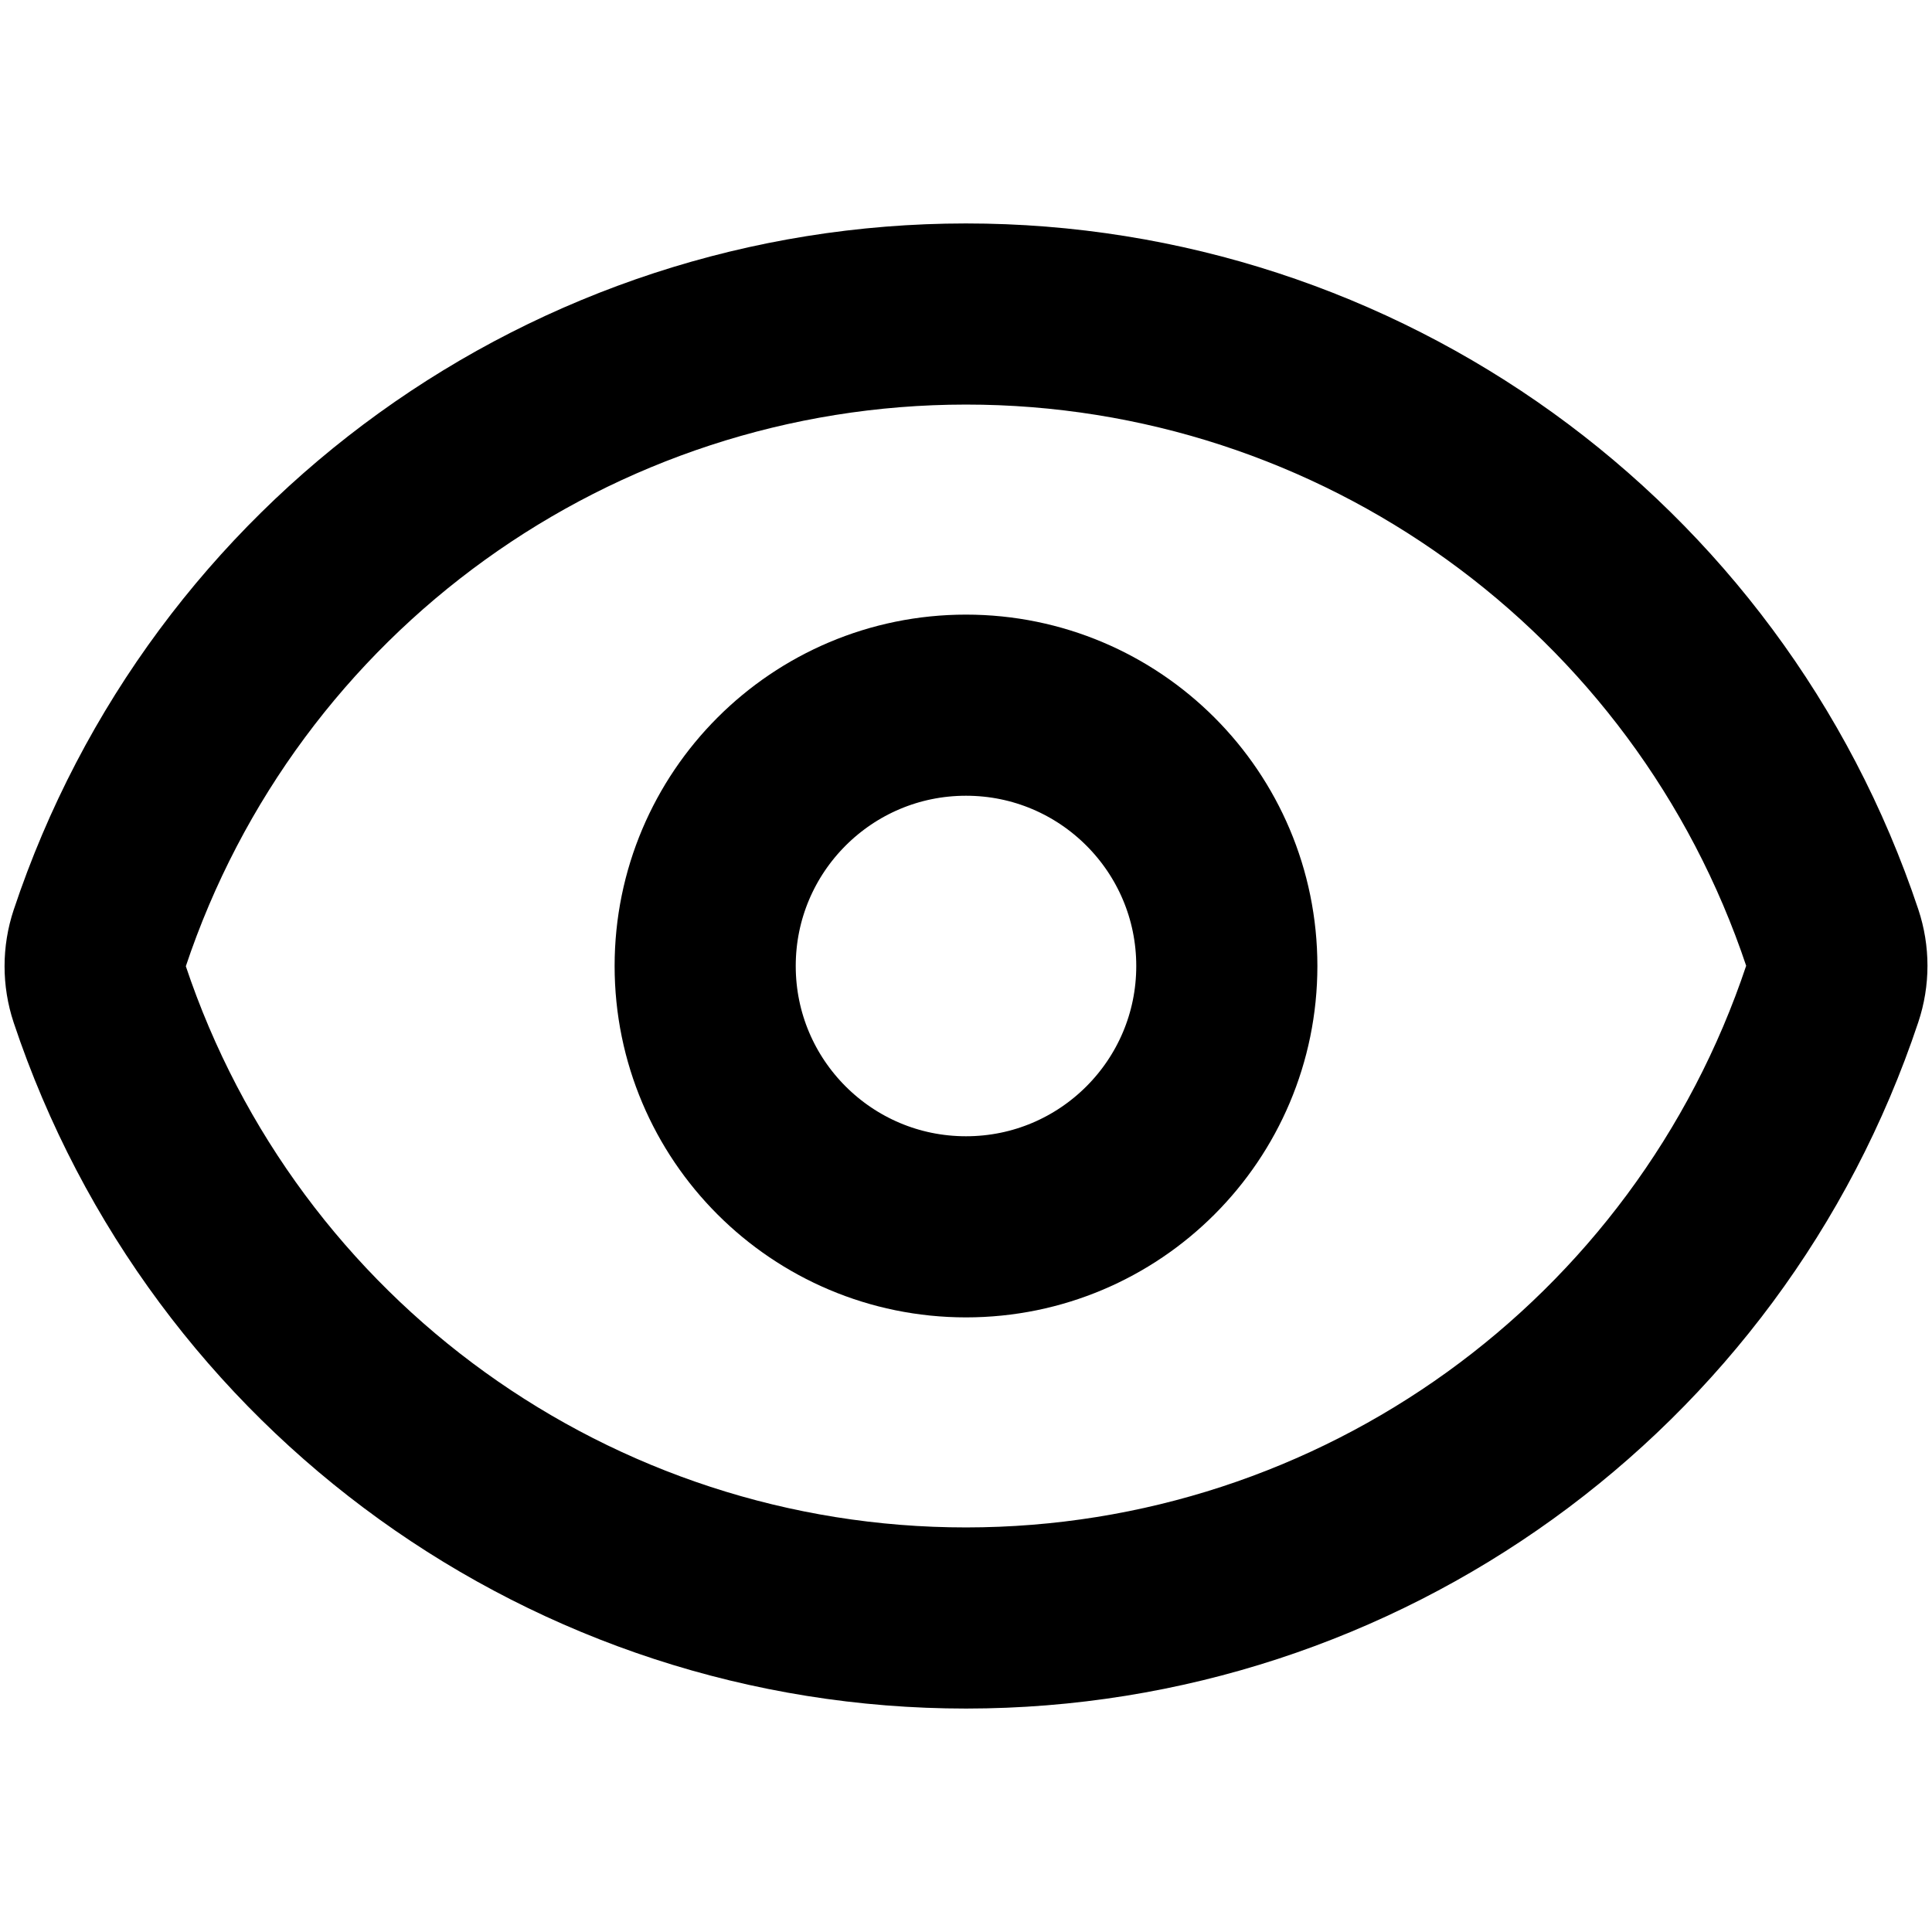
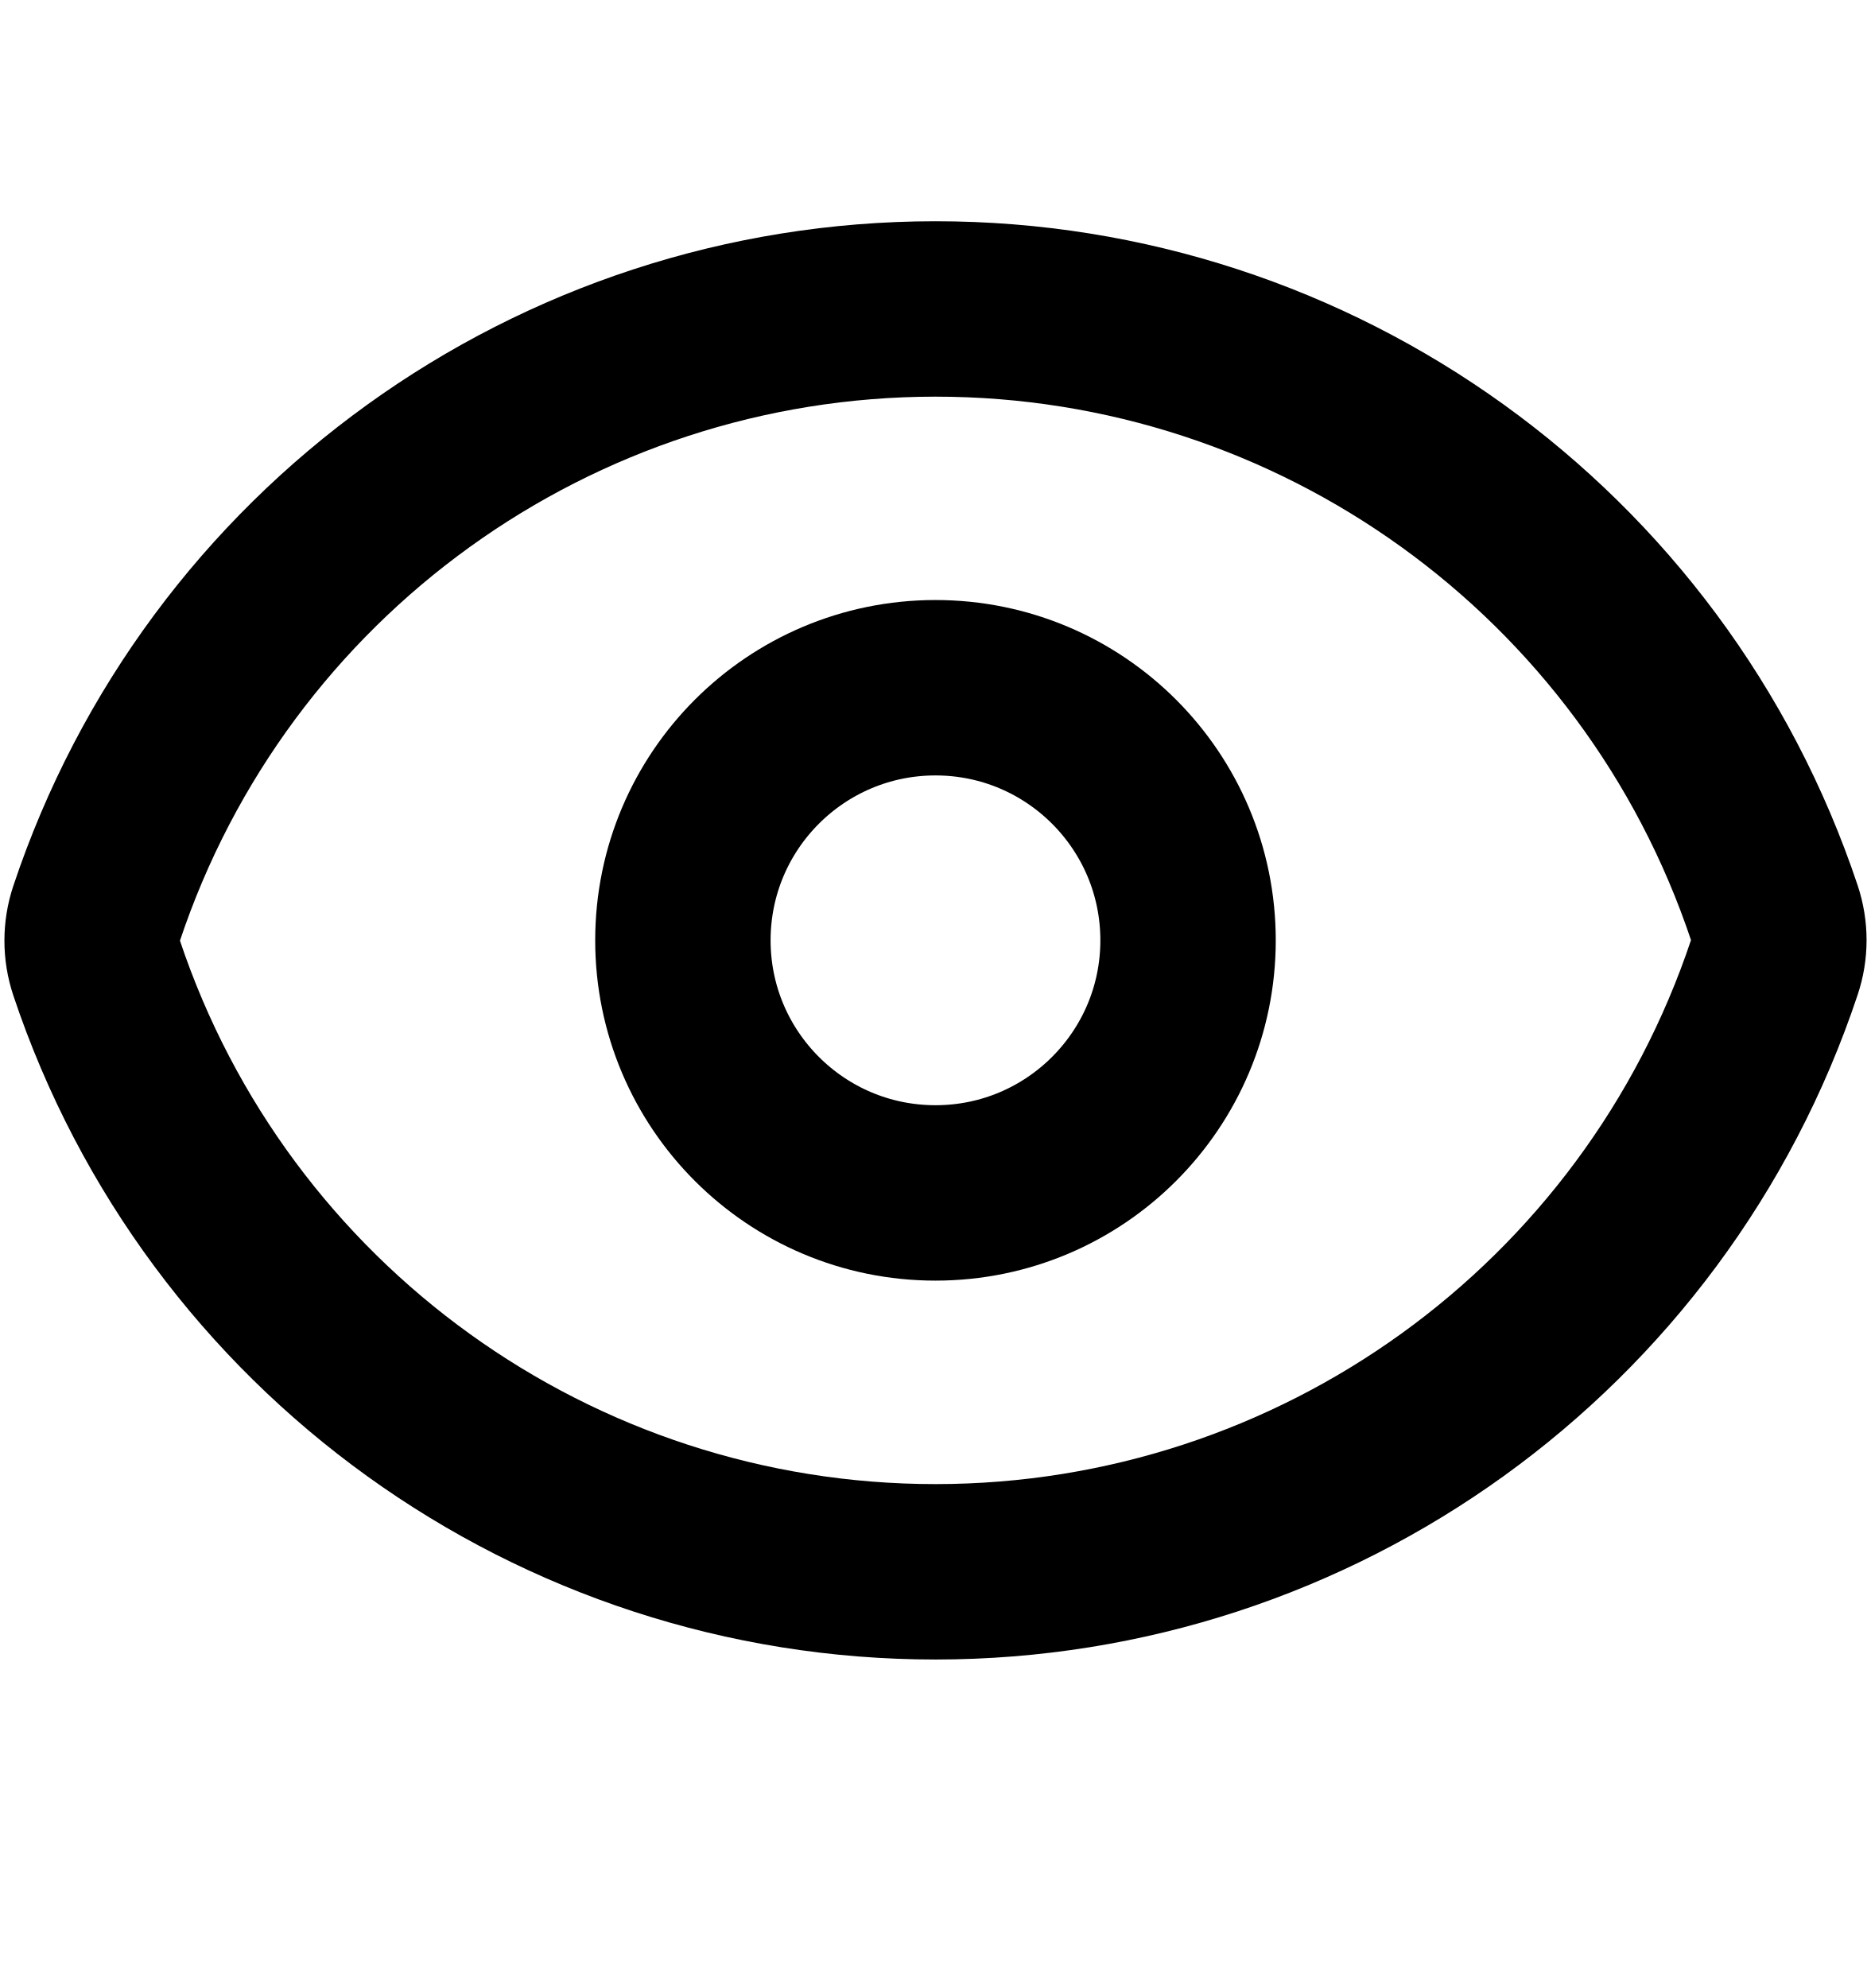
- <svg xmlns="http://www.w3.org/2000/svg" fill="none" viewBox="0 0 16 16" stroke-width="1.5" stroke="currentColor" aria-hidden="true">
-   <path stroke-linecap="round" stroke-linejoin="round" d="M.825 8.232a.729.729 0 010-.46 7.564 7.564 0 0114.35-.004c.05.15.05.31 0 .46a7.564 7.564 0 01-14.35.004z" />
-   <path stroke-linecap="round" stroke-linejoin="round" d="M10.16 8a2.16 2.16 0 11-4.32 0 2.16 2.16 0 014.32 0z" />
+ <svg viewBox="0 0 16 17" stroke-width="1.5" stroke="currentColor" aria-hidden="true" fill="none">
+   <g stroke-linecap="round" stroke-linejoin="round" stroke-width="1.5">
+     <path d="M.825 8.274a.729.729 0 010-.46 7.564 7.564 0 0114.35-.005c.05.15.05.311 0 .46a7.564 7.564 0 01-14.35.005z" />
+     <path d="M10.16 8.041a2.16 2.16 0 11-4.32 0 2.16 2.16 0 014.32 0z" />
+   </g>
</svg>
